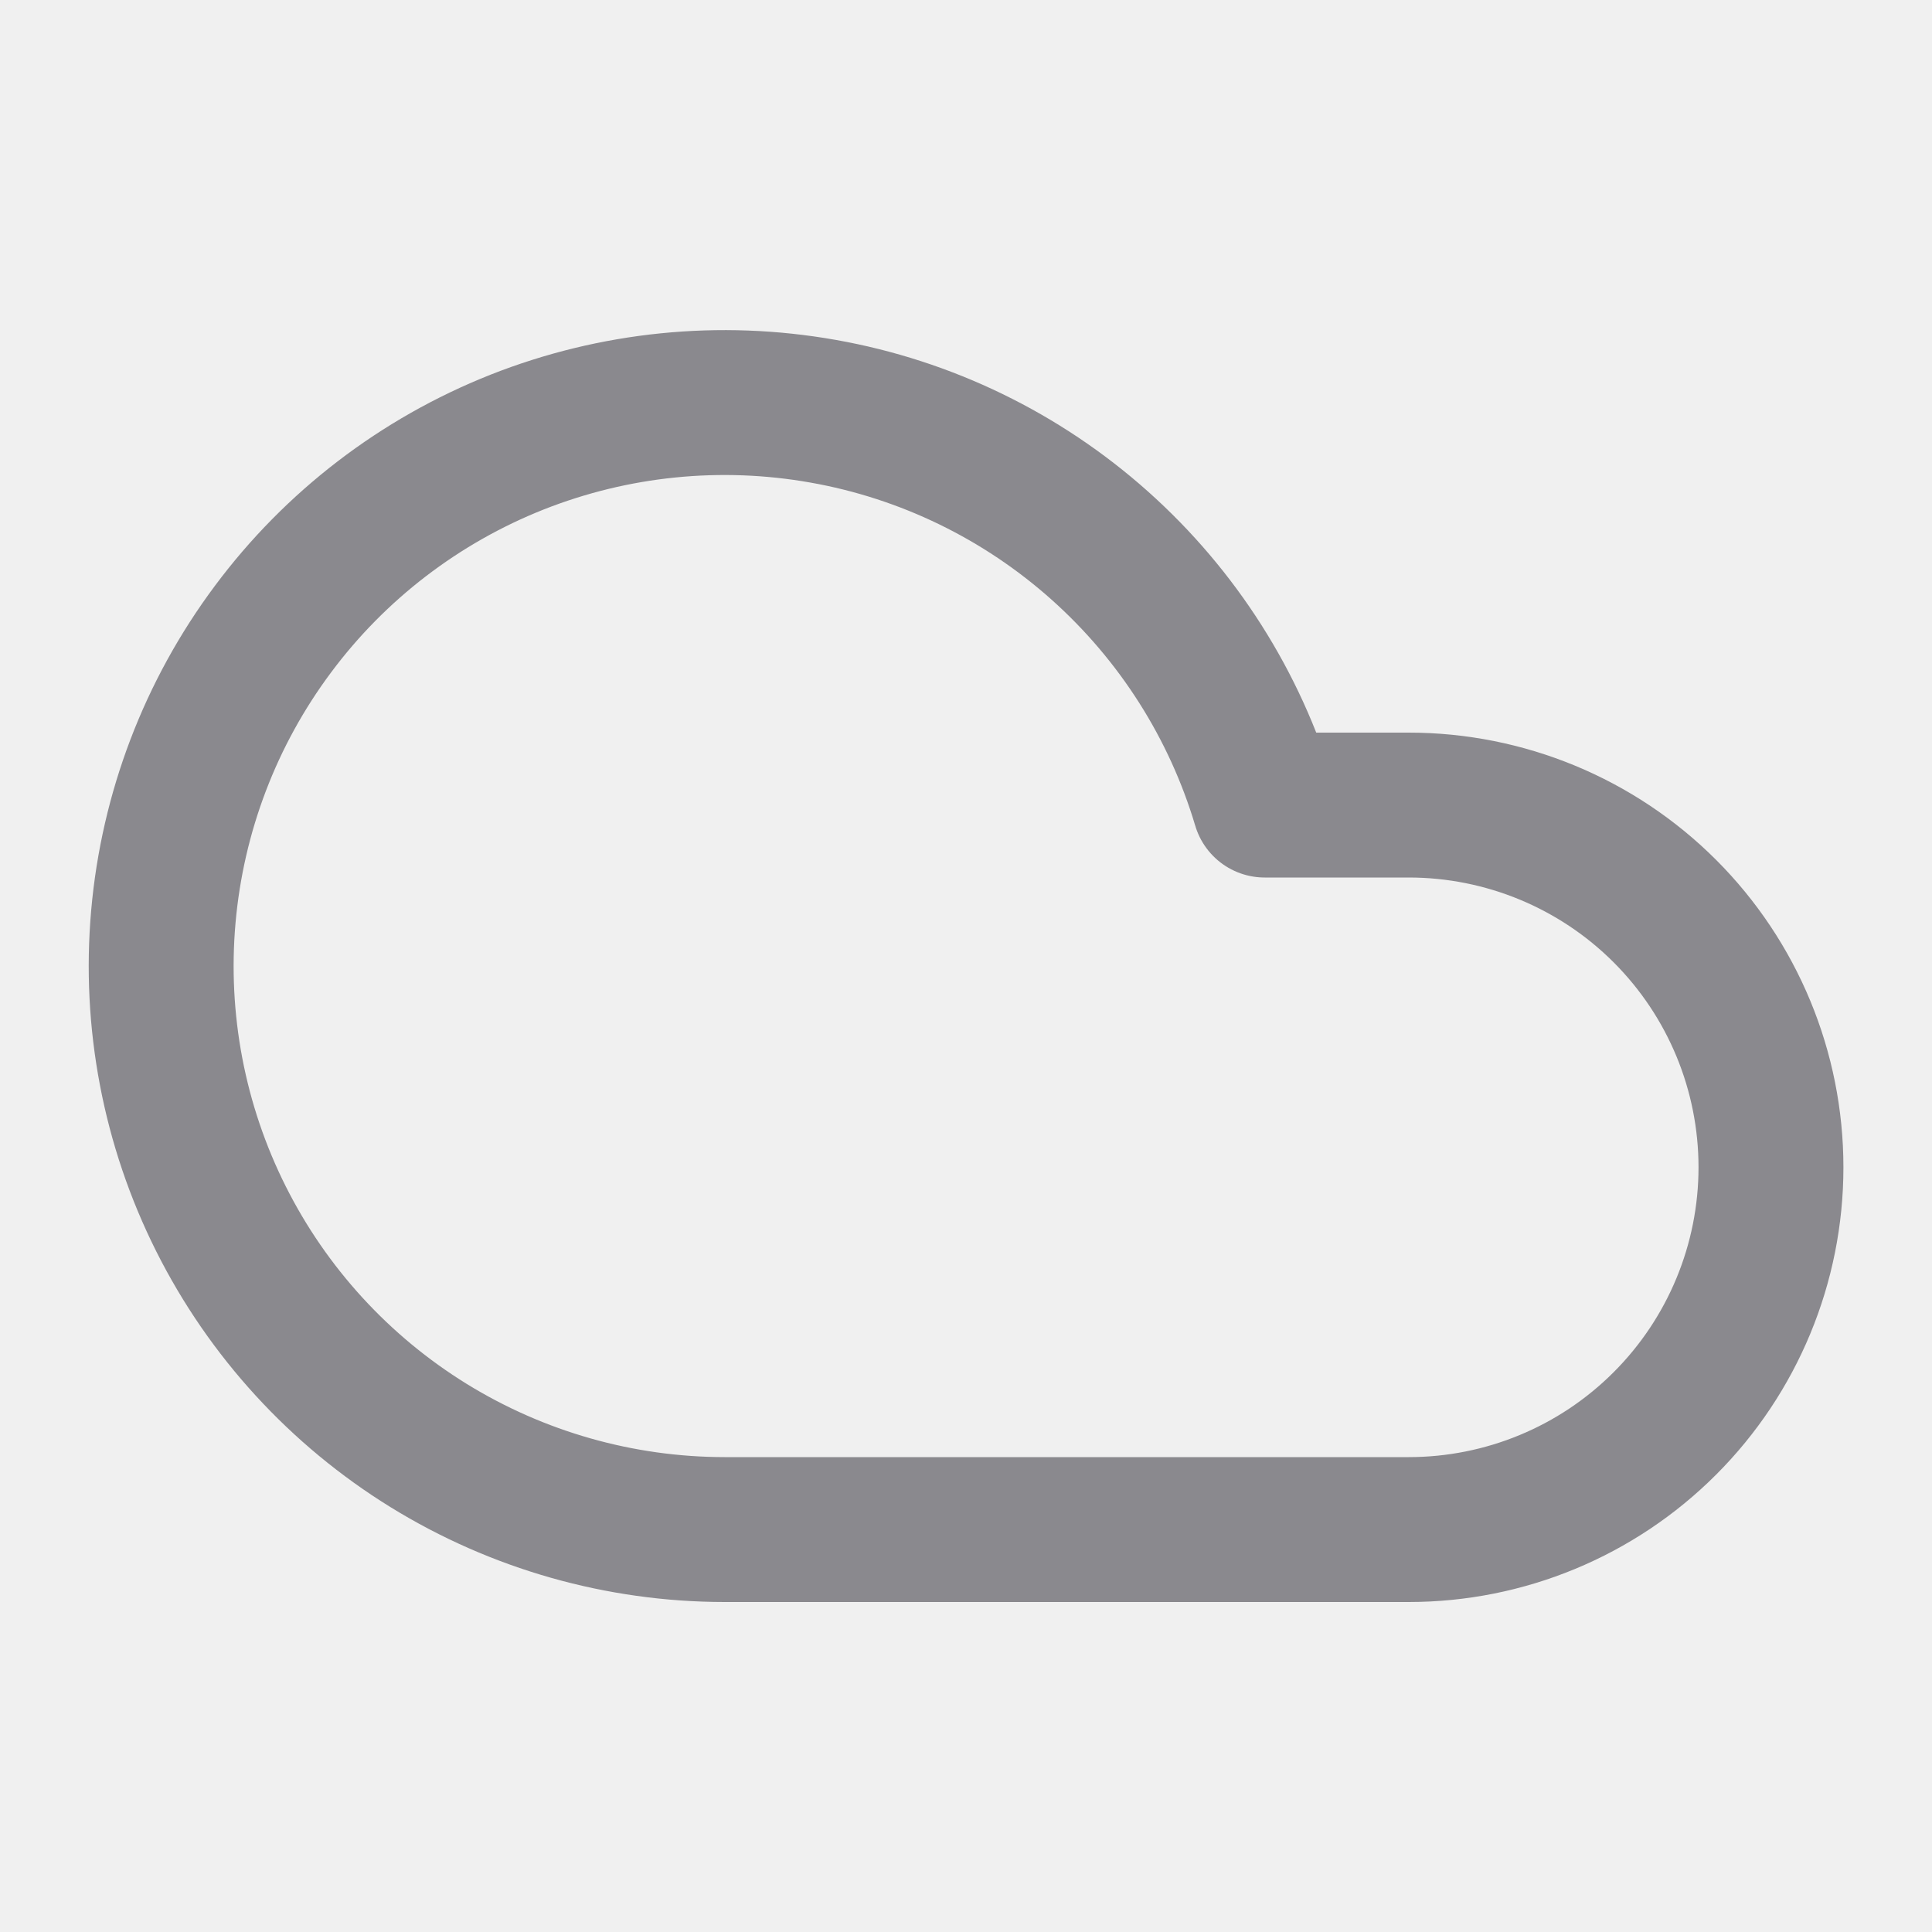
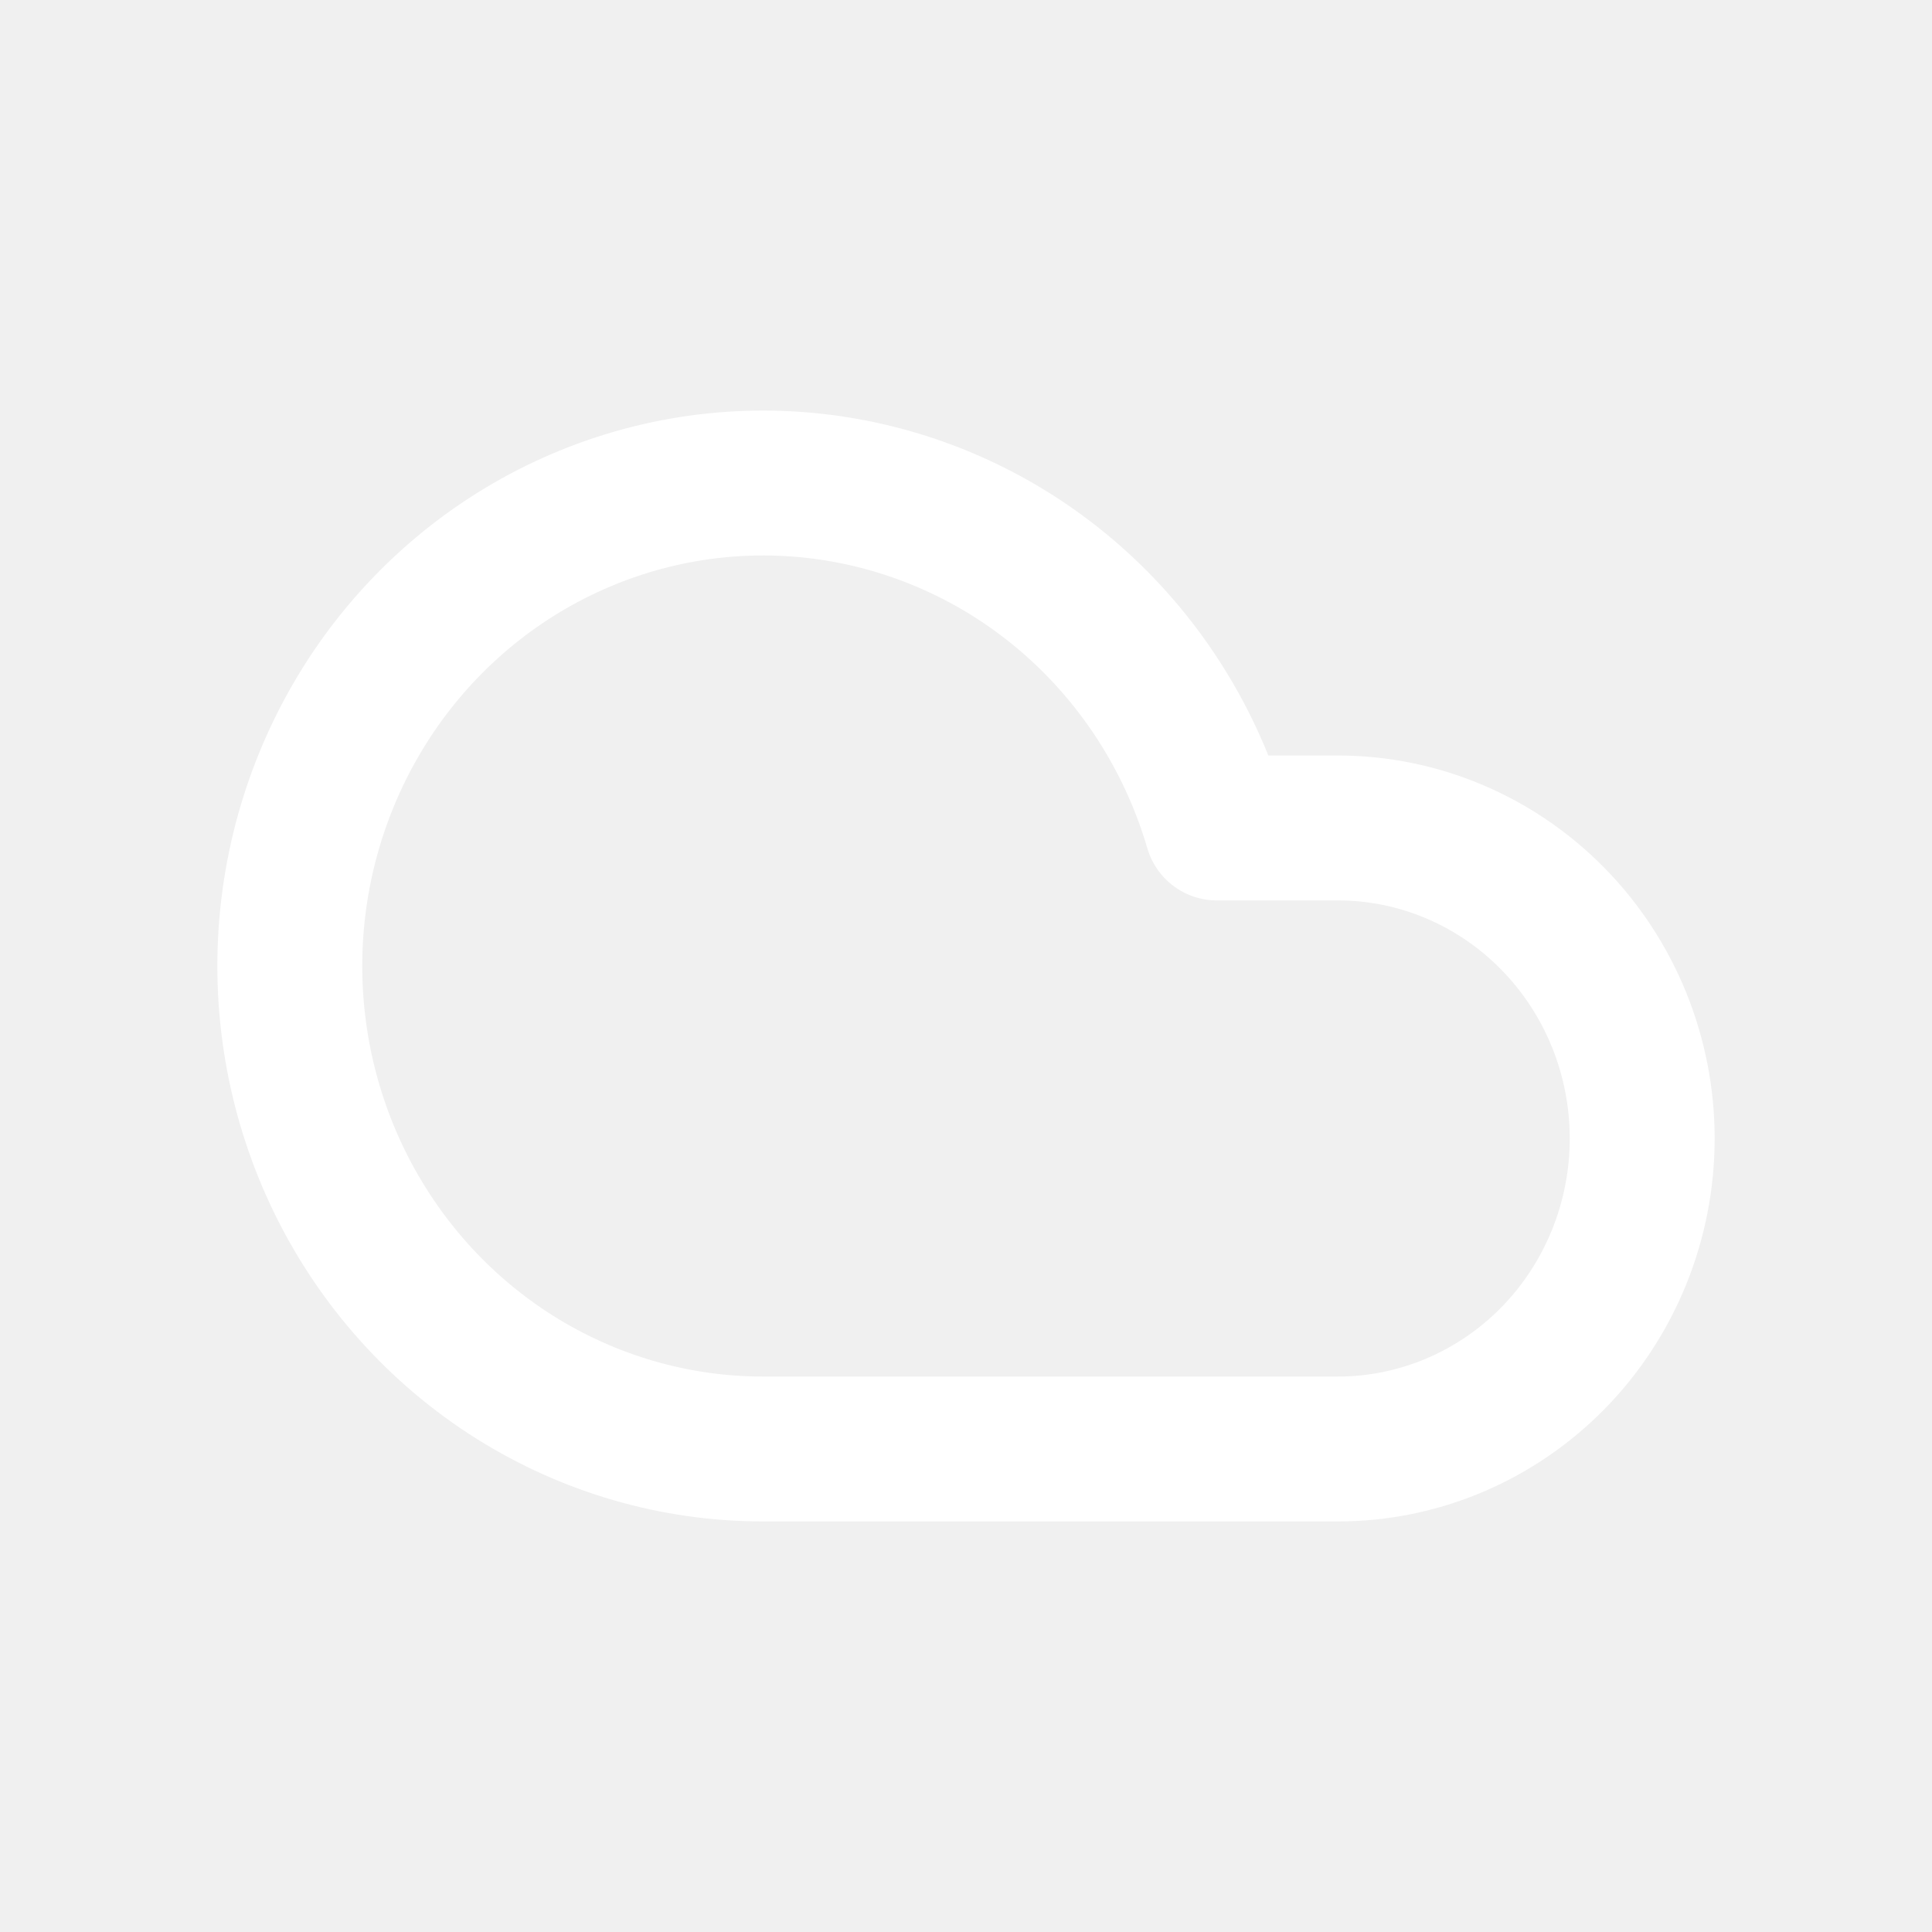
<svg xmlns="http://www.w3.org/2000/svg" width="20" height="20" viewBox="0 0 20 20" fill="none">
-   <path d="M14.583 15.834H7.5C6.418 15.833 5.358 15.532 4.437 14.964C3.517 14.396 2.772 13.583 2.287 12.616C1.802 11.649 1.596 10.566 1.691 9.489C1.786 8.411 2.178 7.381 2.825 6.514C3.471 5.646 4.346 4.976 5.352 4.577C6.358 4.179 7.455 4.068 8.52 4.257C9.585 4.445 10.577 4.927 11.384 5.647C12.191 6.367 12.783 7.297 13.092 8.334H14.583C15.578 8.334 16.532 8.729 17.235 9.432C17.938 10.135 18.333 11.089 18.333 12.084C18.333 13.078 17.938 14.032 17.235 14.735C16.532 15.439 15.578 15.834 14.583 15.834Z" stroke="#8A898E" stroke-width="1.5" stroke-linecap="round" stroke-linejoin="round" />
+   <path d="M13.85 15H7.899C6.99 15 6.1 14.742 5.326 14.255C4.553 13.768 3.928 13.071 3.52 12.242C3.113 11.413 2.939 10.485 3.019 9.561C3.099 8.638 3.429 7.755 3.972 7.011C4.515 6.268 5.25 5.693 6.095 5.352C6.94 5.01 7.861 4.915 8.756 5.077C9.651 5.239 10.484 5.651 11.162 6.268C11.84 6.885 12.337 7.683 12.597 8.571H13.85C14.685 8.571 15.486 8.91 16.077 9.513C16.668 10.116 17 10.933 17 11.786C17 12.638 16.668 13.456 16.077 14.059C15.486 14.661 14.685 15 13.85 15Z" stroke="white" stroke-width="1.5" stroke-linecap="round" stroke-linejoin="round" />
</svg>
